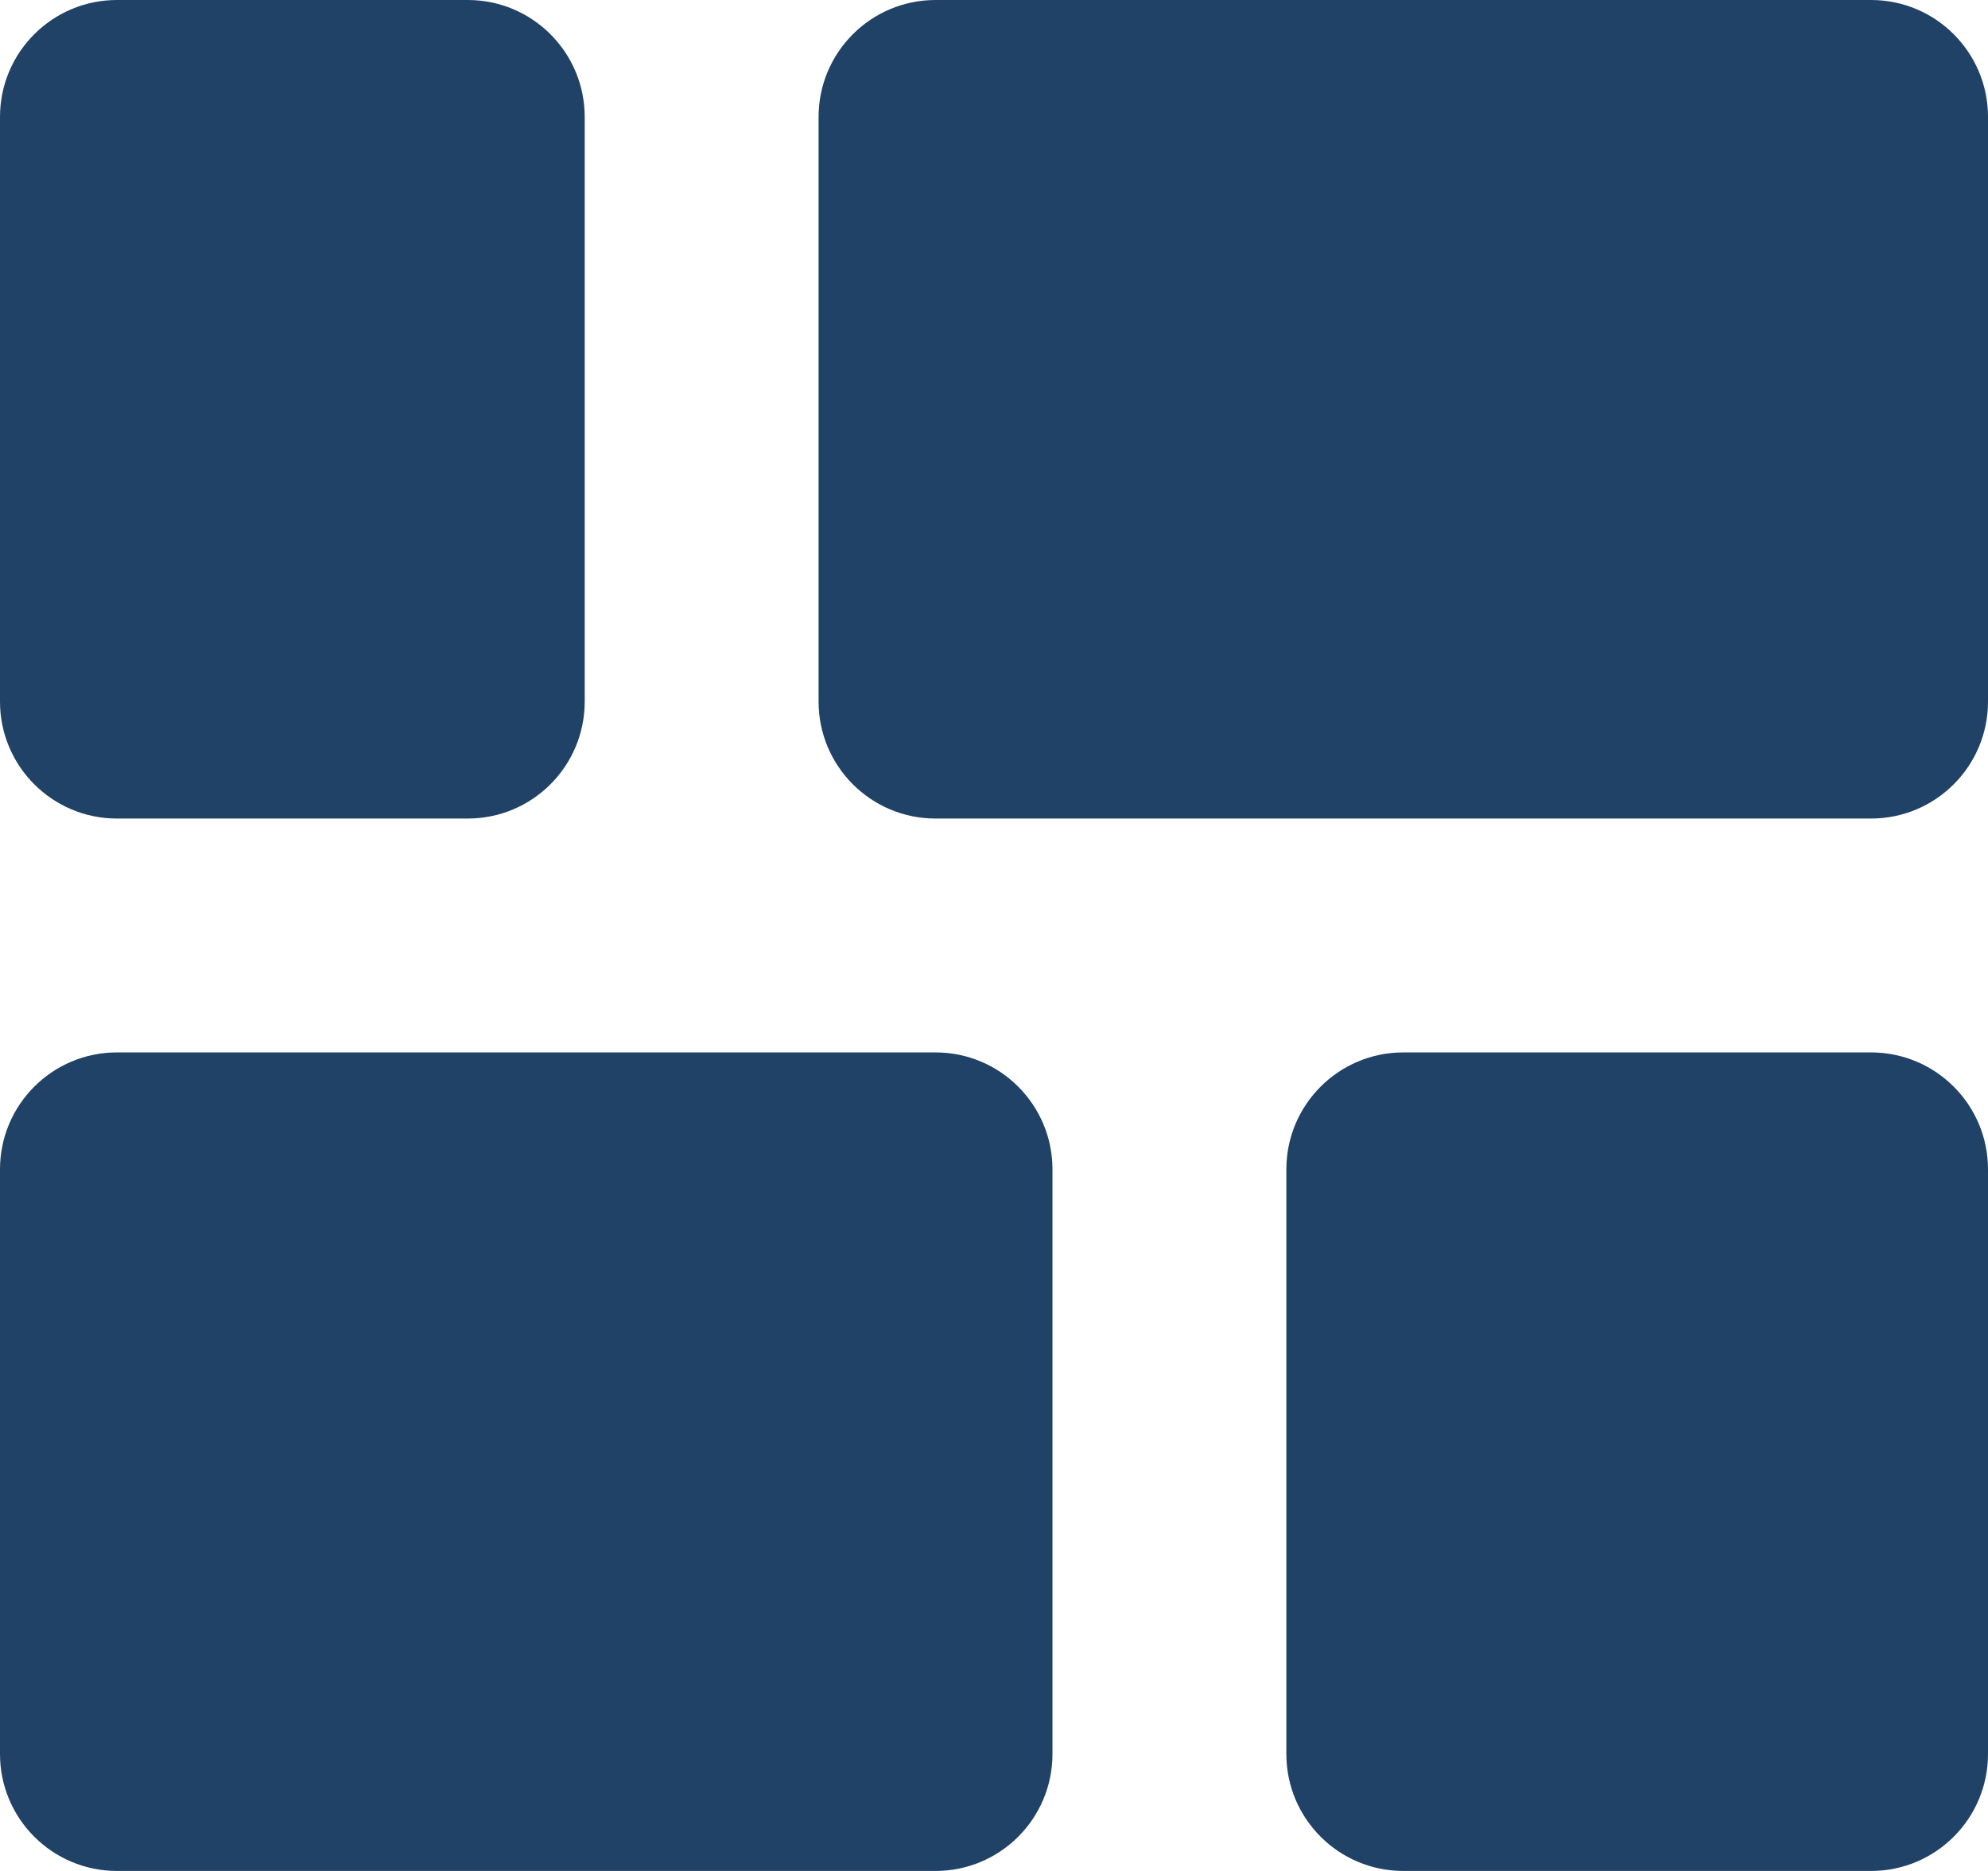
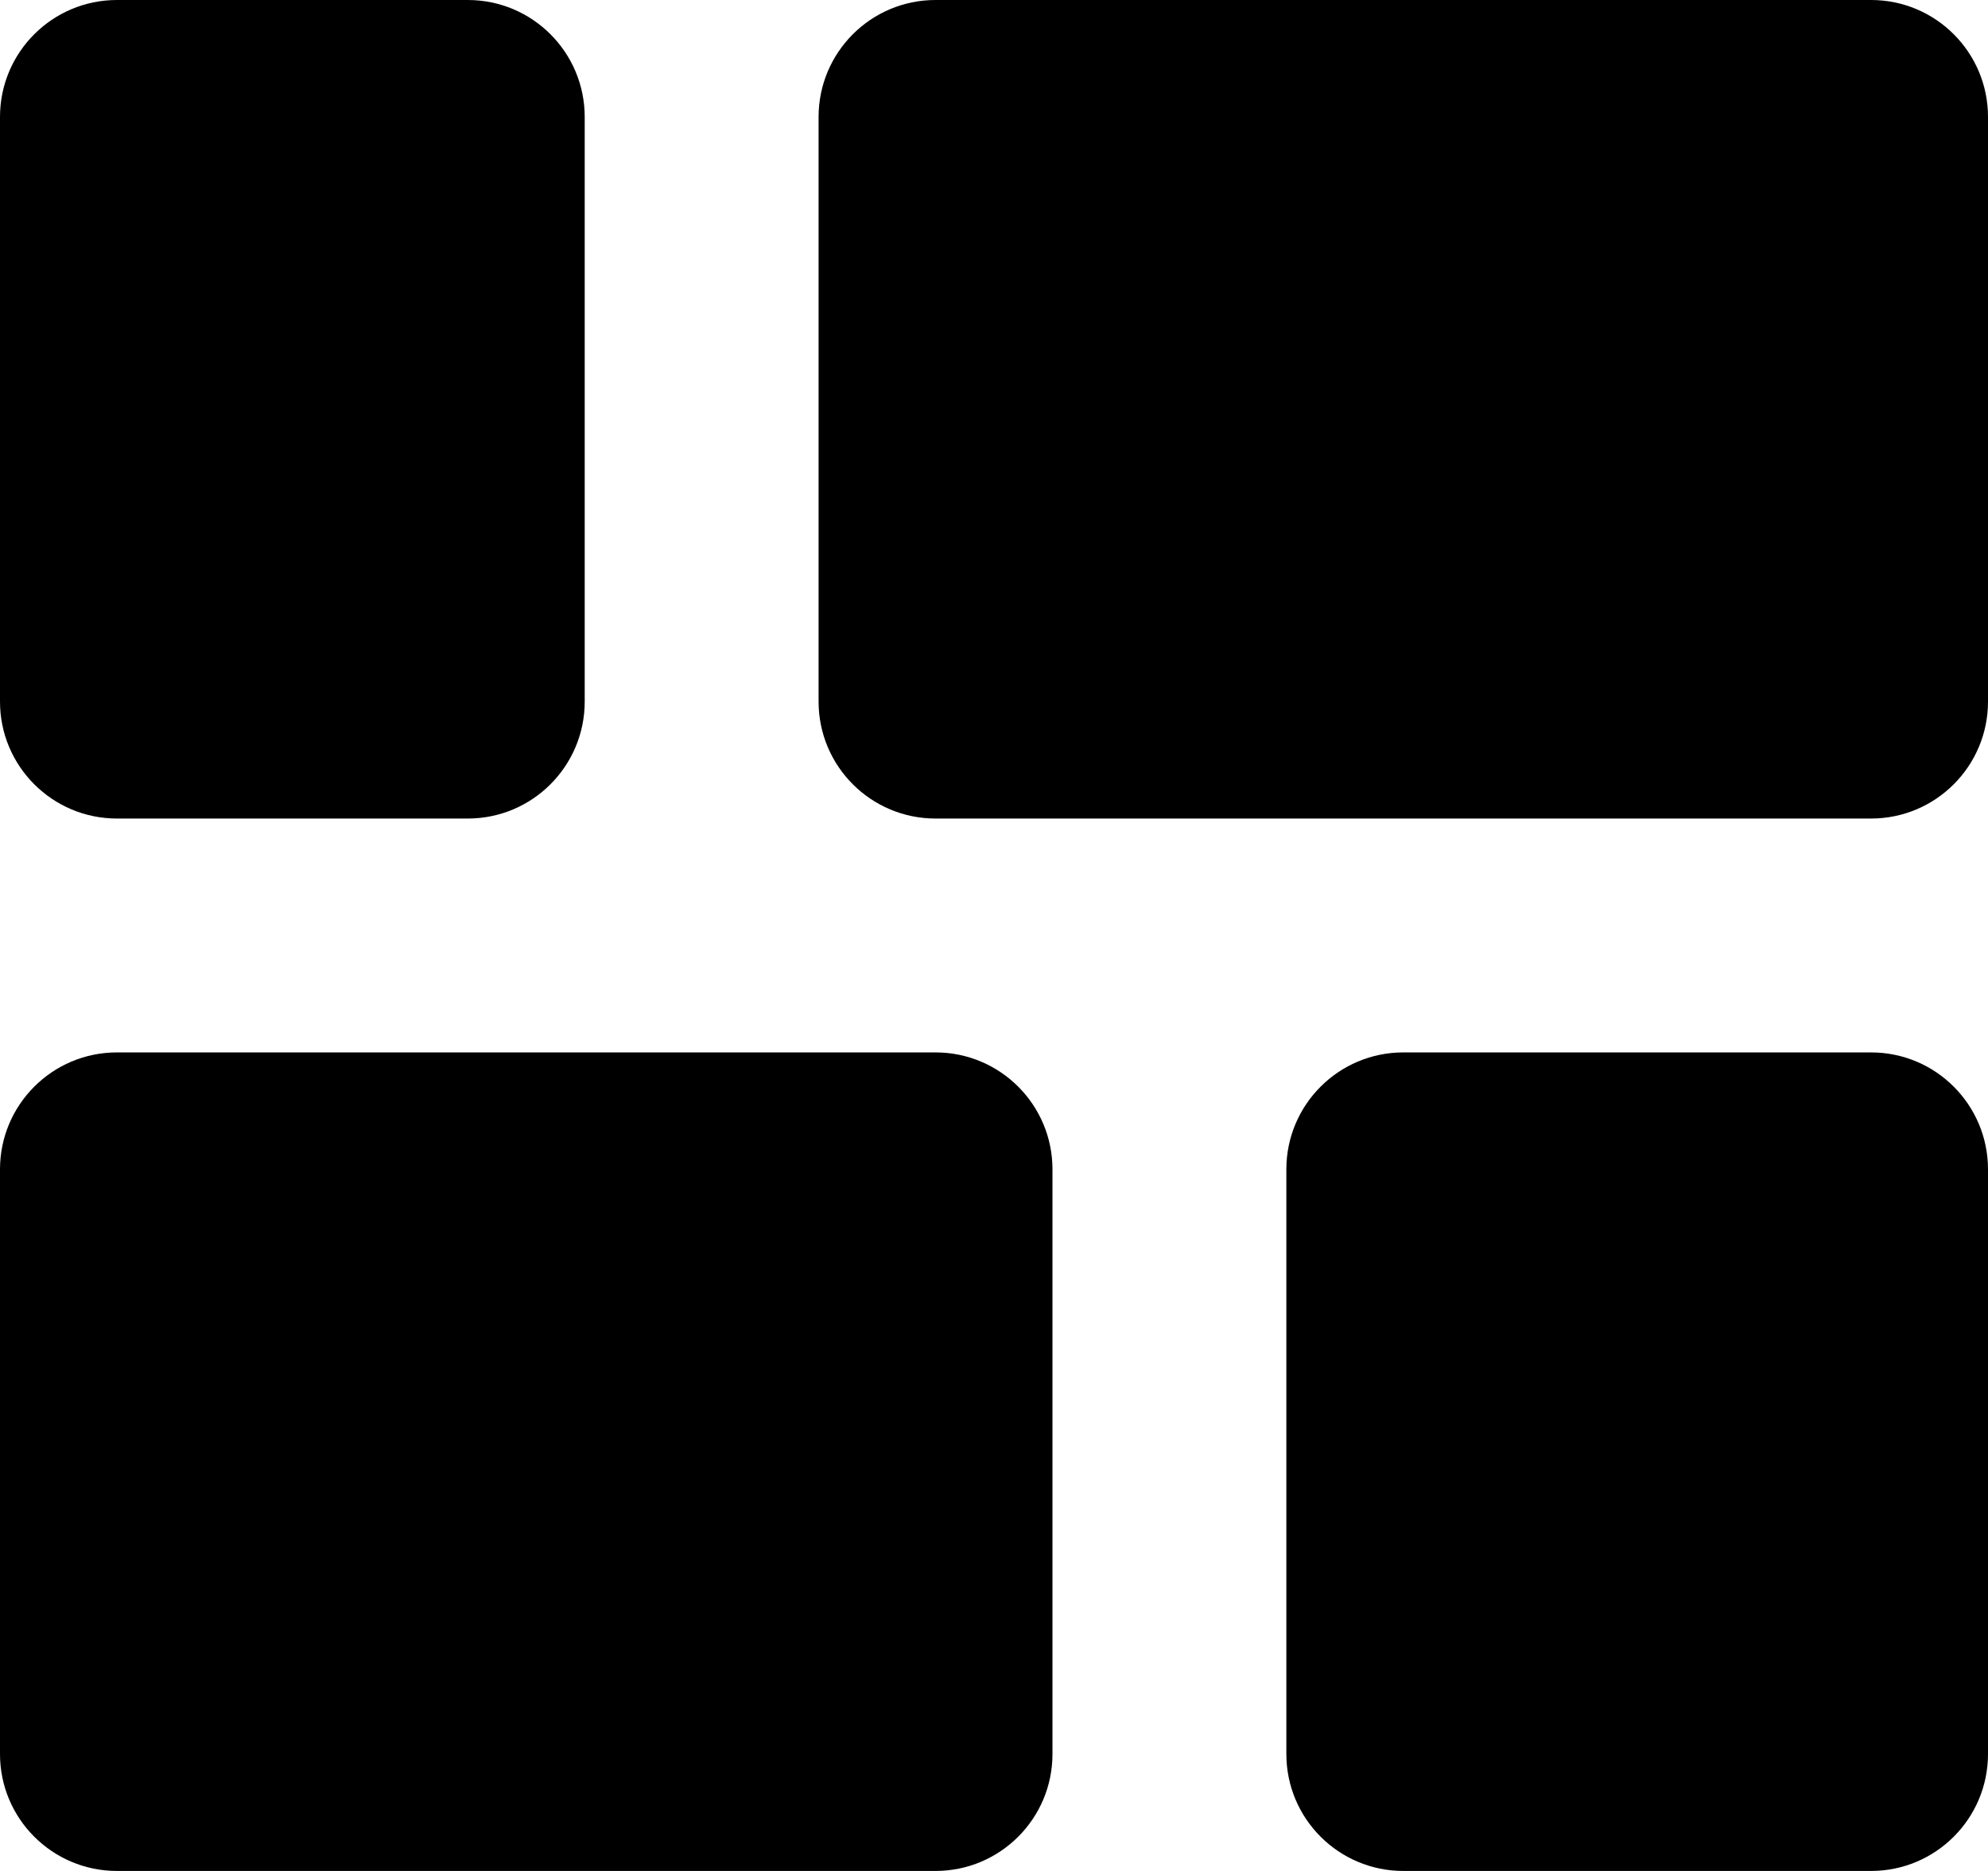
<svg xmlns="http://www.w3.org/2000/svg" id="Layer_1" data-name="Layer 1" viewBox="0 0 17 16">
-   <defs>
-     <style>.cls-1{fill:#204266;}</style>
-   </defs>
-   <rect id="Rectangle_262" data-name="Rectangle 262" class="cls-1" width="5" height="7" rx="1" />
-   <rect id="Rectangle_263" data-name="Rectangle 263" class="cls-1" x="11" y="9" width="6" height="7" rx="1" />
+   <rect id="Rectangle_262" data-name="Rectangle 262" width="5" height="7" rx="1" />
+   <rect id="Rectangle_263" data-name="Rectangle 263" x="11" y="9" width="6" height="7" rx="1" />
  <rect id="Rectangle_264" data-name="Rectangle 264" class="cls-1" x="7" width="10" height="7" rx="1" />
-   <rect id="Rectangle_265" data-name="Rectangle 265" class="cls-1" y="9" width="9" height="7" rx="1" />
+   <rect id="Rectangle_265" data-name="Rectangle 265" y="9" width="9" height="7" rx="1" />
</svg>
